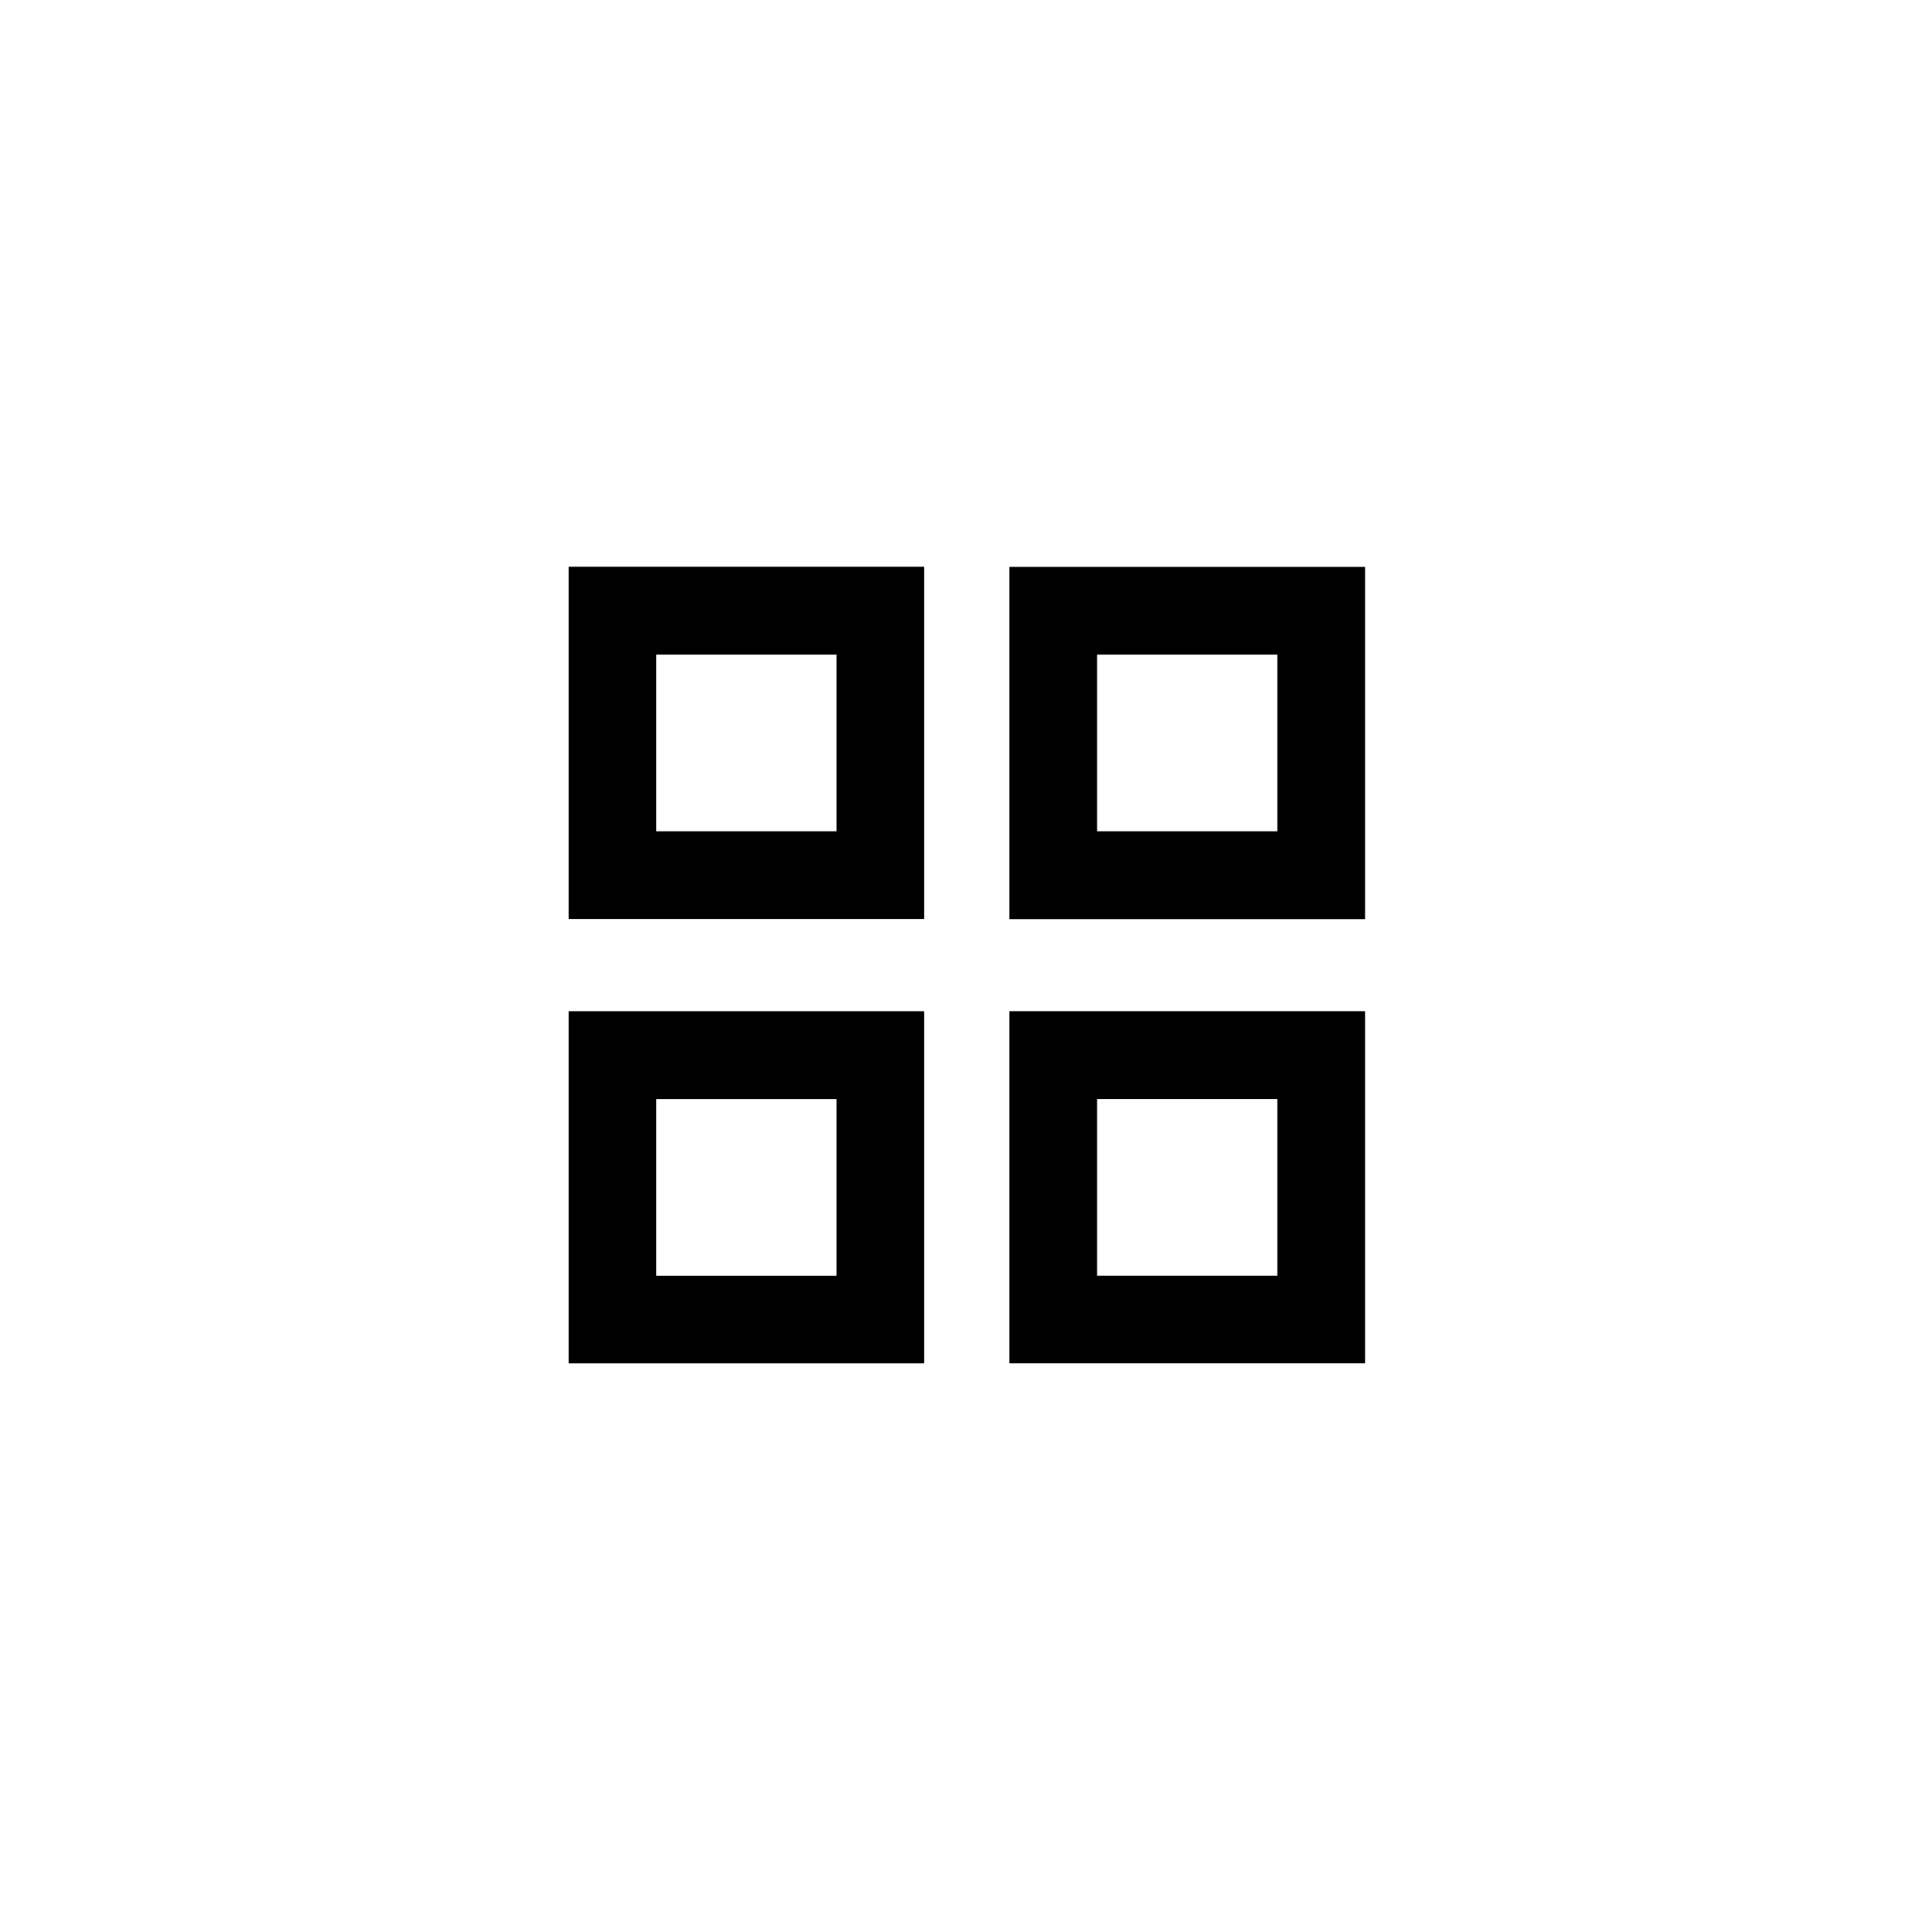
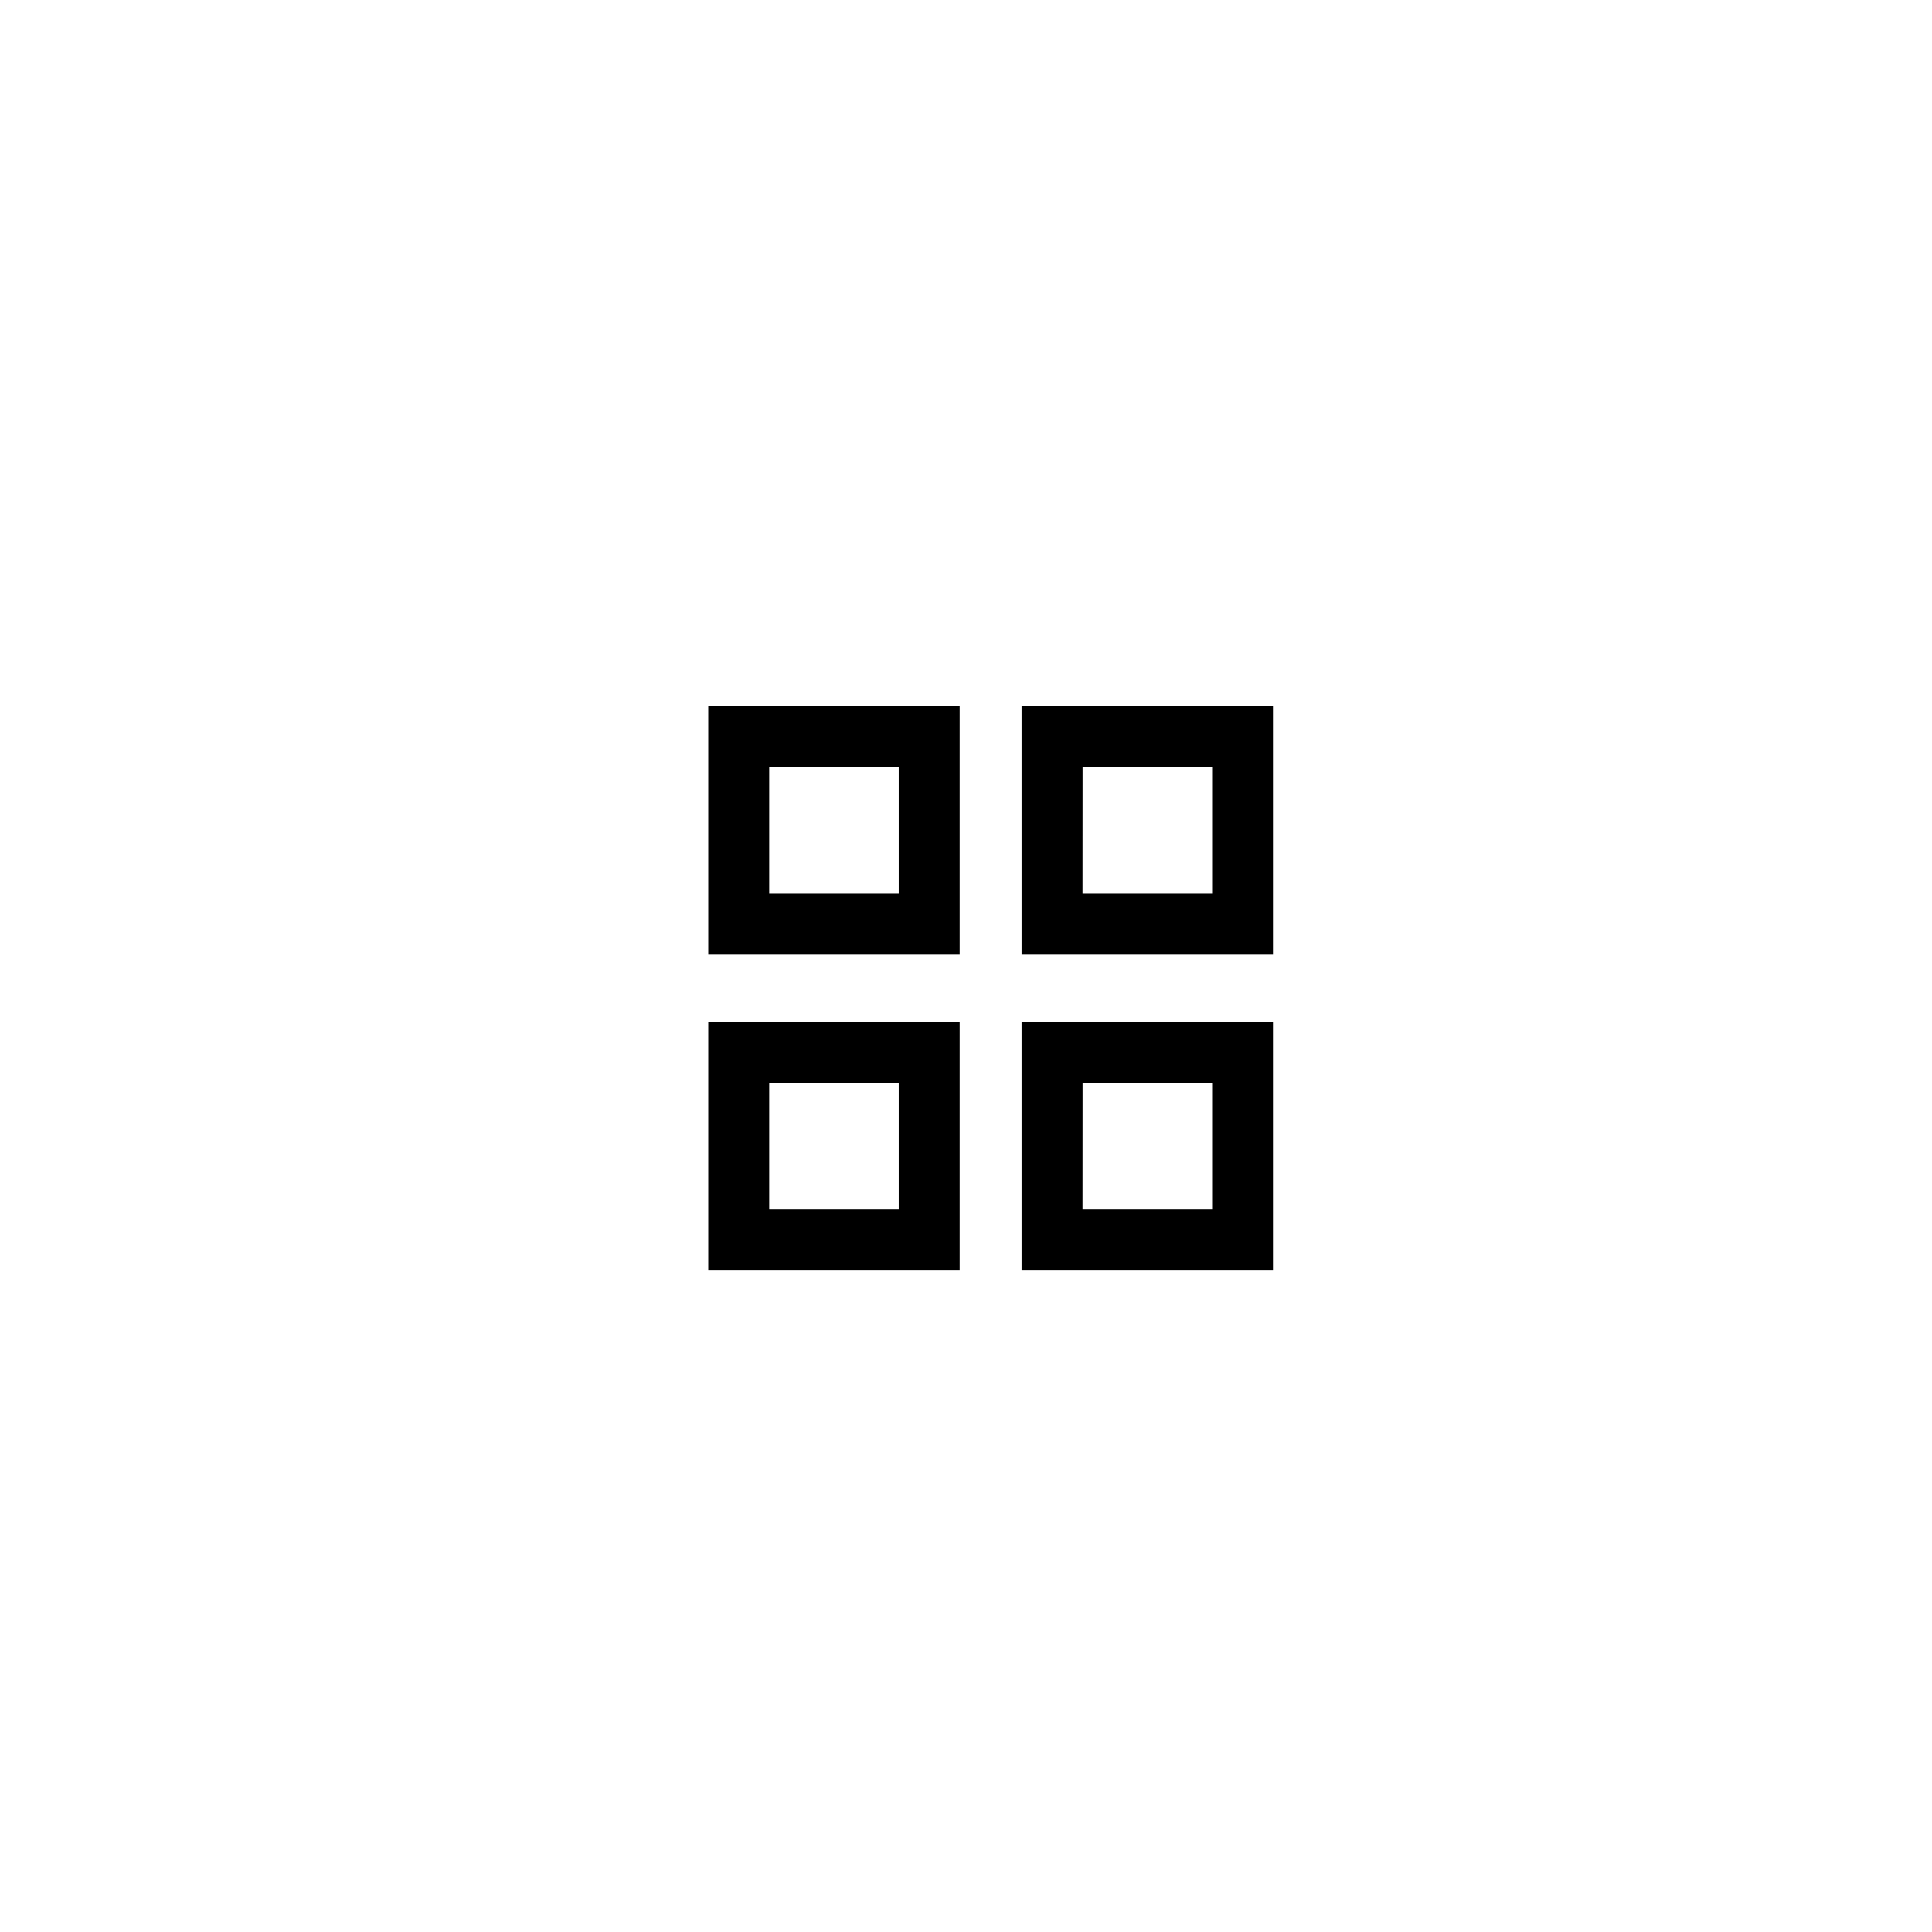
<svg xmlns="http://www.w3.org/2000/svg" width="48" height="48" viewBox="0 0 48 48">
  <defs>
-     <clipPath id="clip-MMSI_Icon_DASHBOARD">
+     <clipPath id="clip-MMSI_Icon_DASHBOARD_Neu">
      <rect width="48" height="48" />
    </clipPath>
  </defs>
-   <g id="MMSI_Icon_DASHBOARD" clip-path="url(#clip-MMSI_Icon_DASHBOARD)">
-     <path id="icon_DASHBOARD" d="M2799.554,1274.069h8.085v-8h-8.085Zm1.428-6.568h5.229v5.14h-5.229Zm-1.428-4.474h8.085v-8h-8.085Zm1.428-6.568h5.229v5.14h-5.229Zm9.524,17.609h8.085v-8h-8.085Zm1.428-6.568h5.229v5.14h-5.229Zm-1.428-12.469v8h8.085v-8Zm6.657,6.568h-5.229v-5.14h5.229Z" transform="translate(-2785.052 -1240.571)" stroke="#000" stroke-width="0.75" />
+   <g id="MMSI_Icon_DASHBOARD_Neu" clip-path="url(#clip-MMSI_Icon_DASHBOARD_Neu)">
+     <path id="Pfad_83" data-name="Pfad 83" d="M1.861,8.863H5.579v3.653H1.861ZM.847,13.531H6.593V7.848H.847Zm8.8-4.668h3.718v3.653H9.645ZM8.631,13.531h5.746V7.848H8.631ZM1.861,1.015H5.579V4.668H1.861ZM.847,5.683H6.593V0H.847Zm8.8-4.668h3.718V4.668H9.645ZM8.631,5.683h5.746V0H8.631Z" transform="translate(17 17.786)" stroke="#000" stroke-width="0.5" />
  </g>
</svg>
